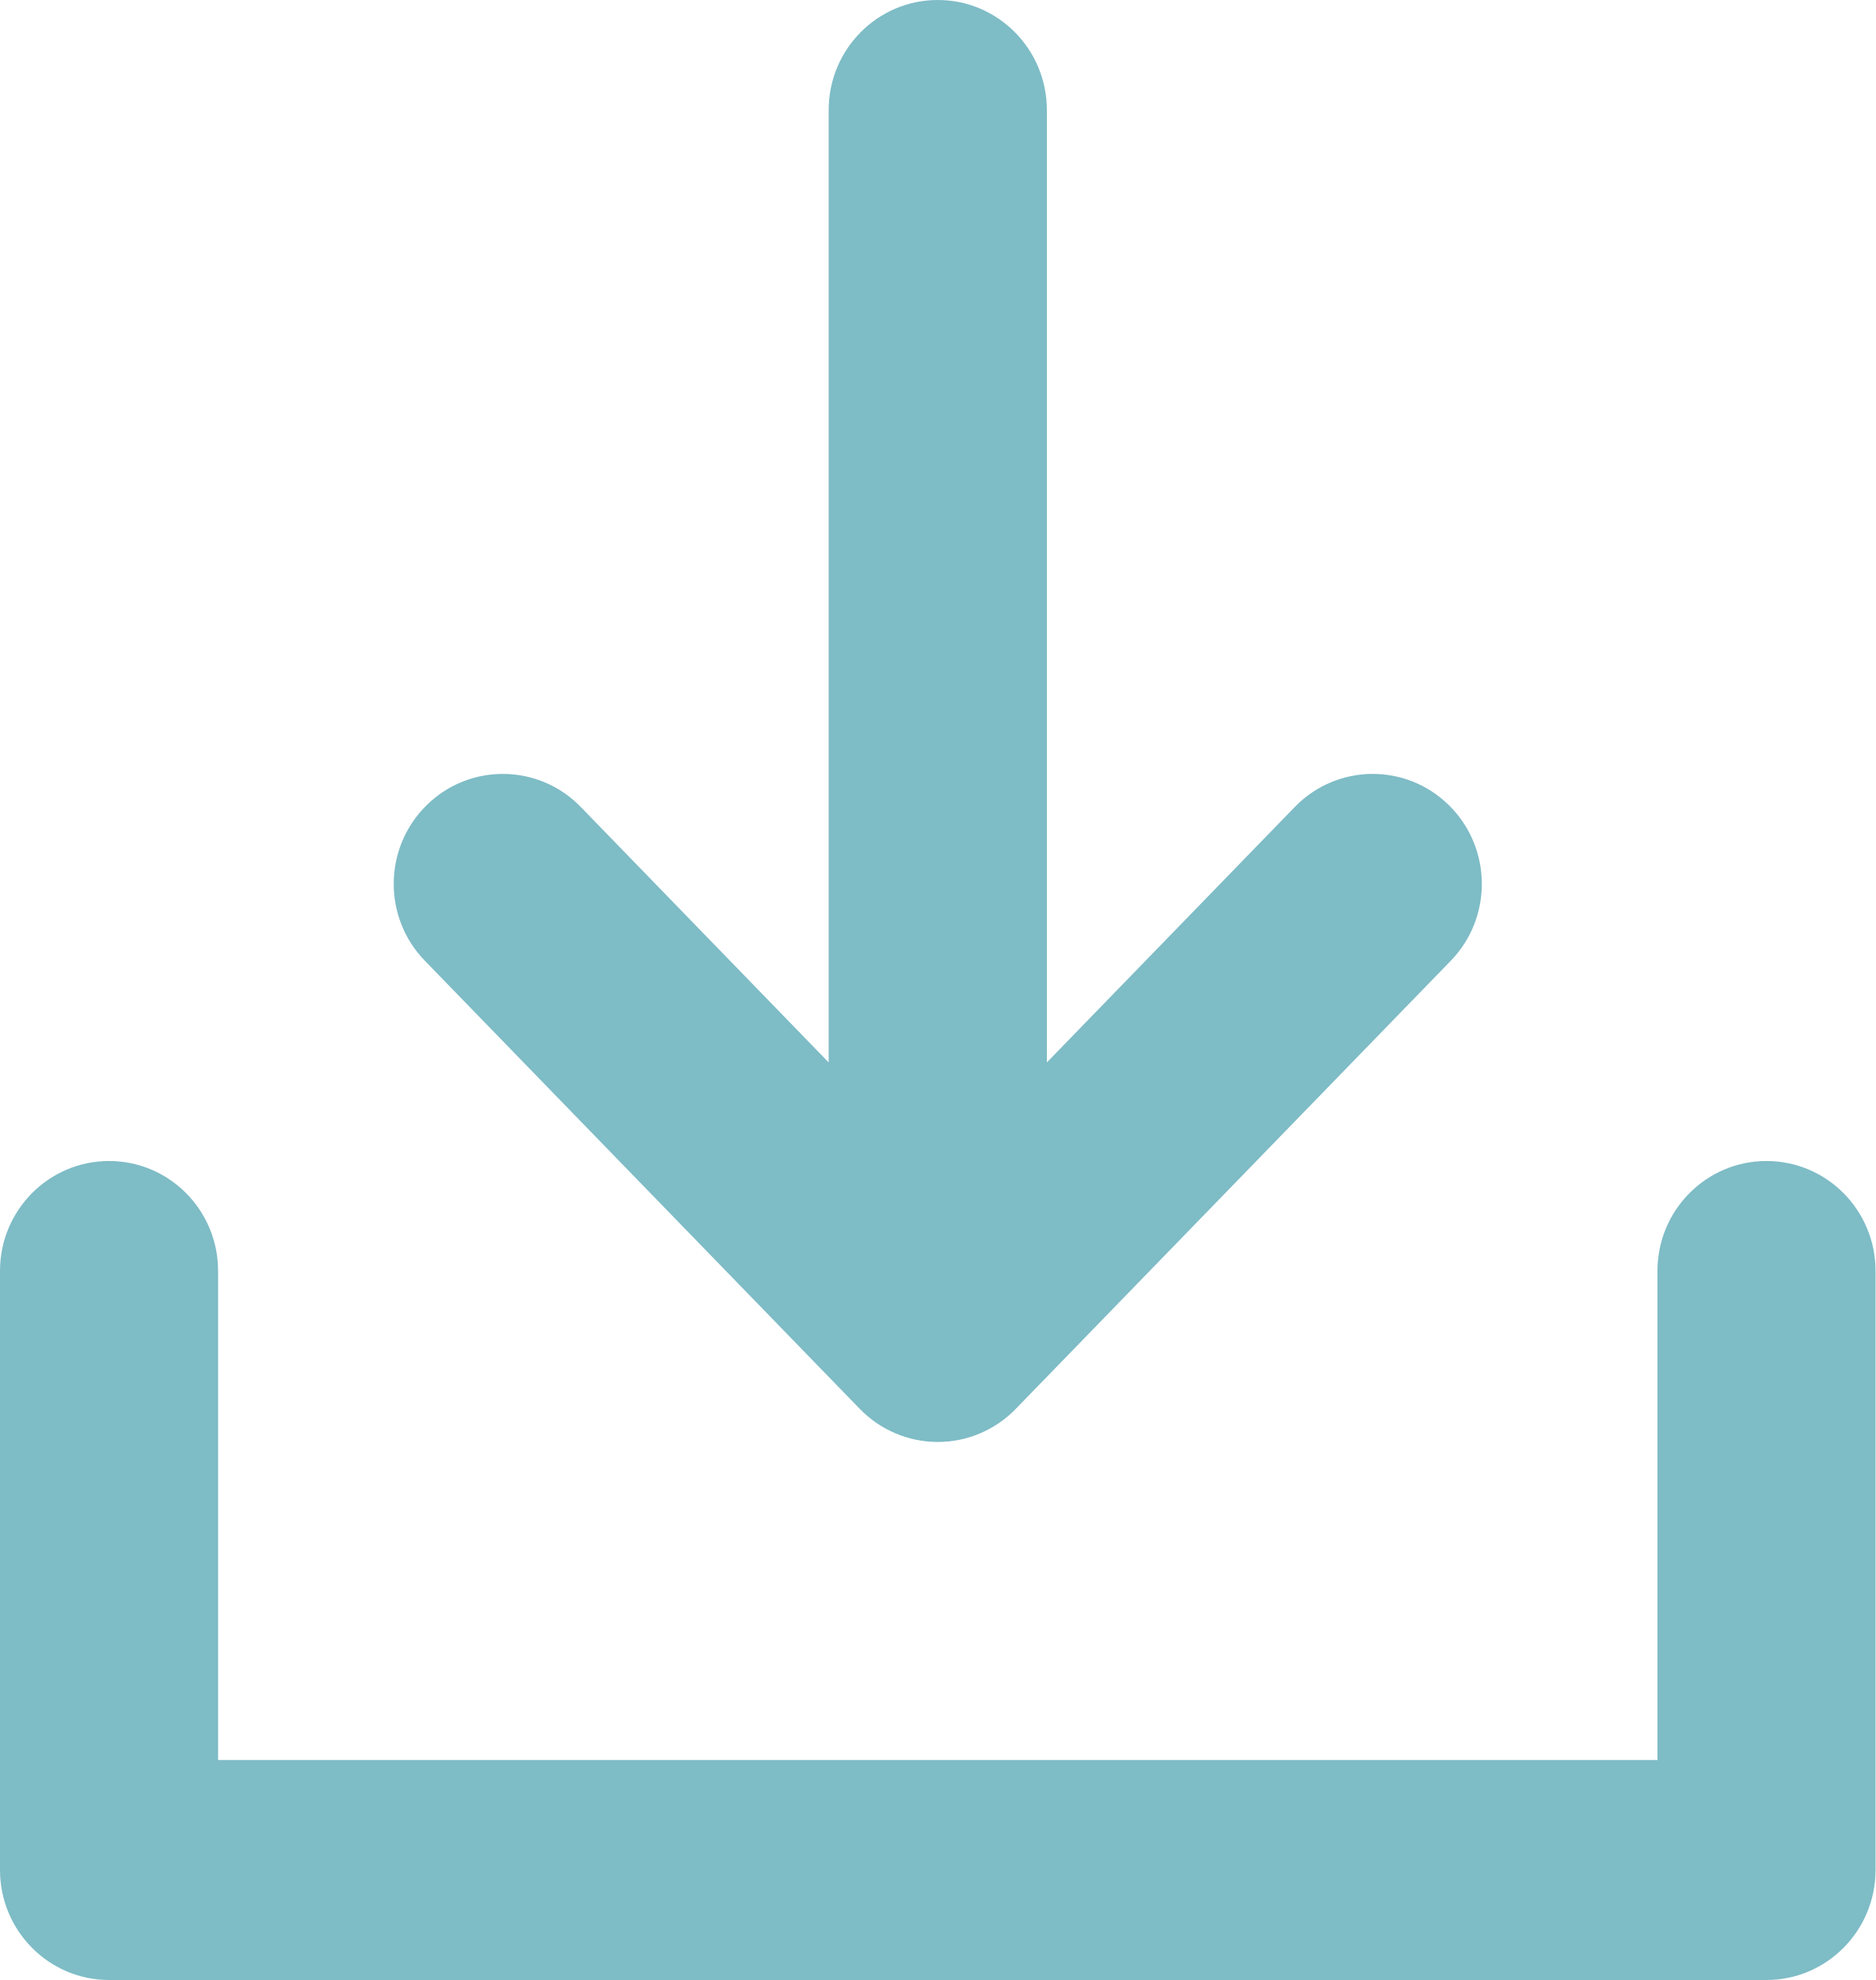
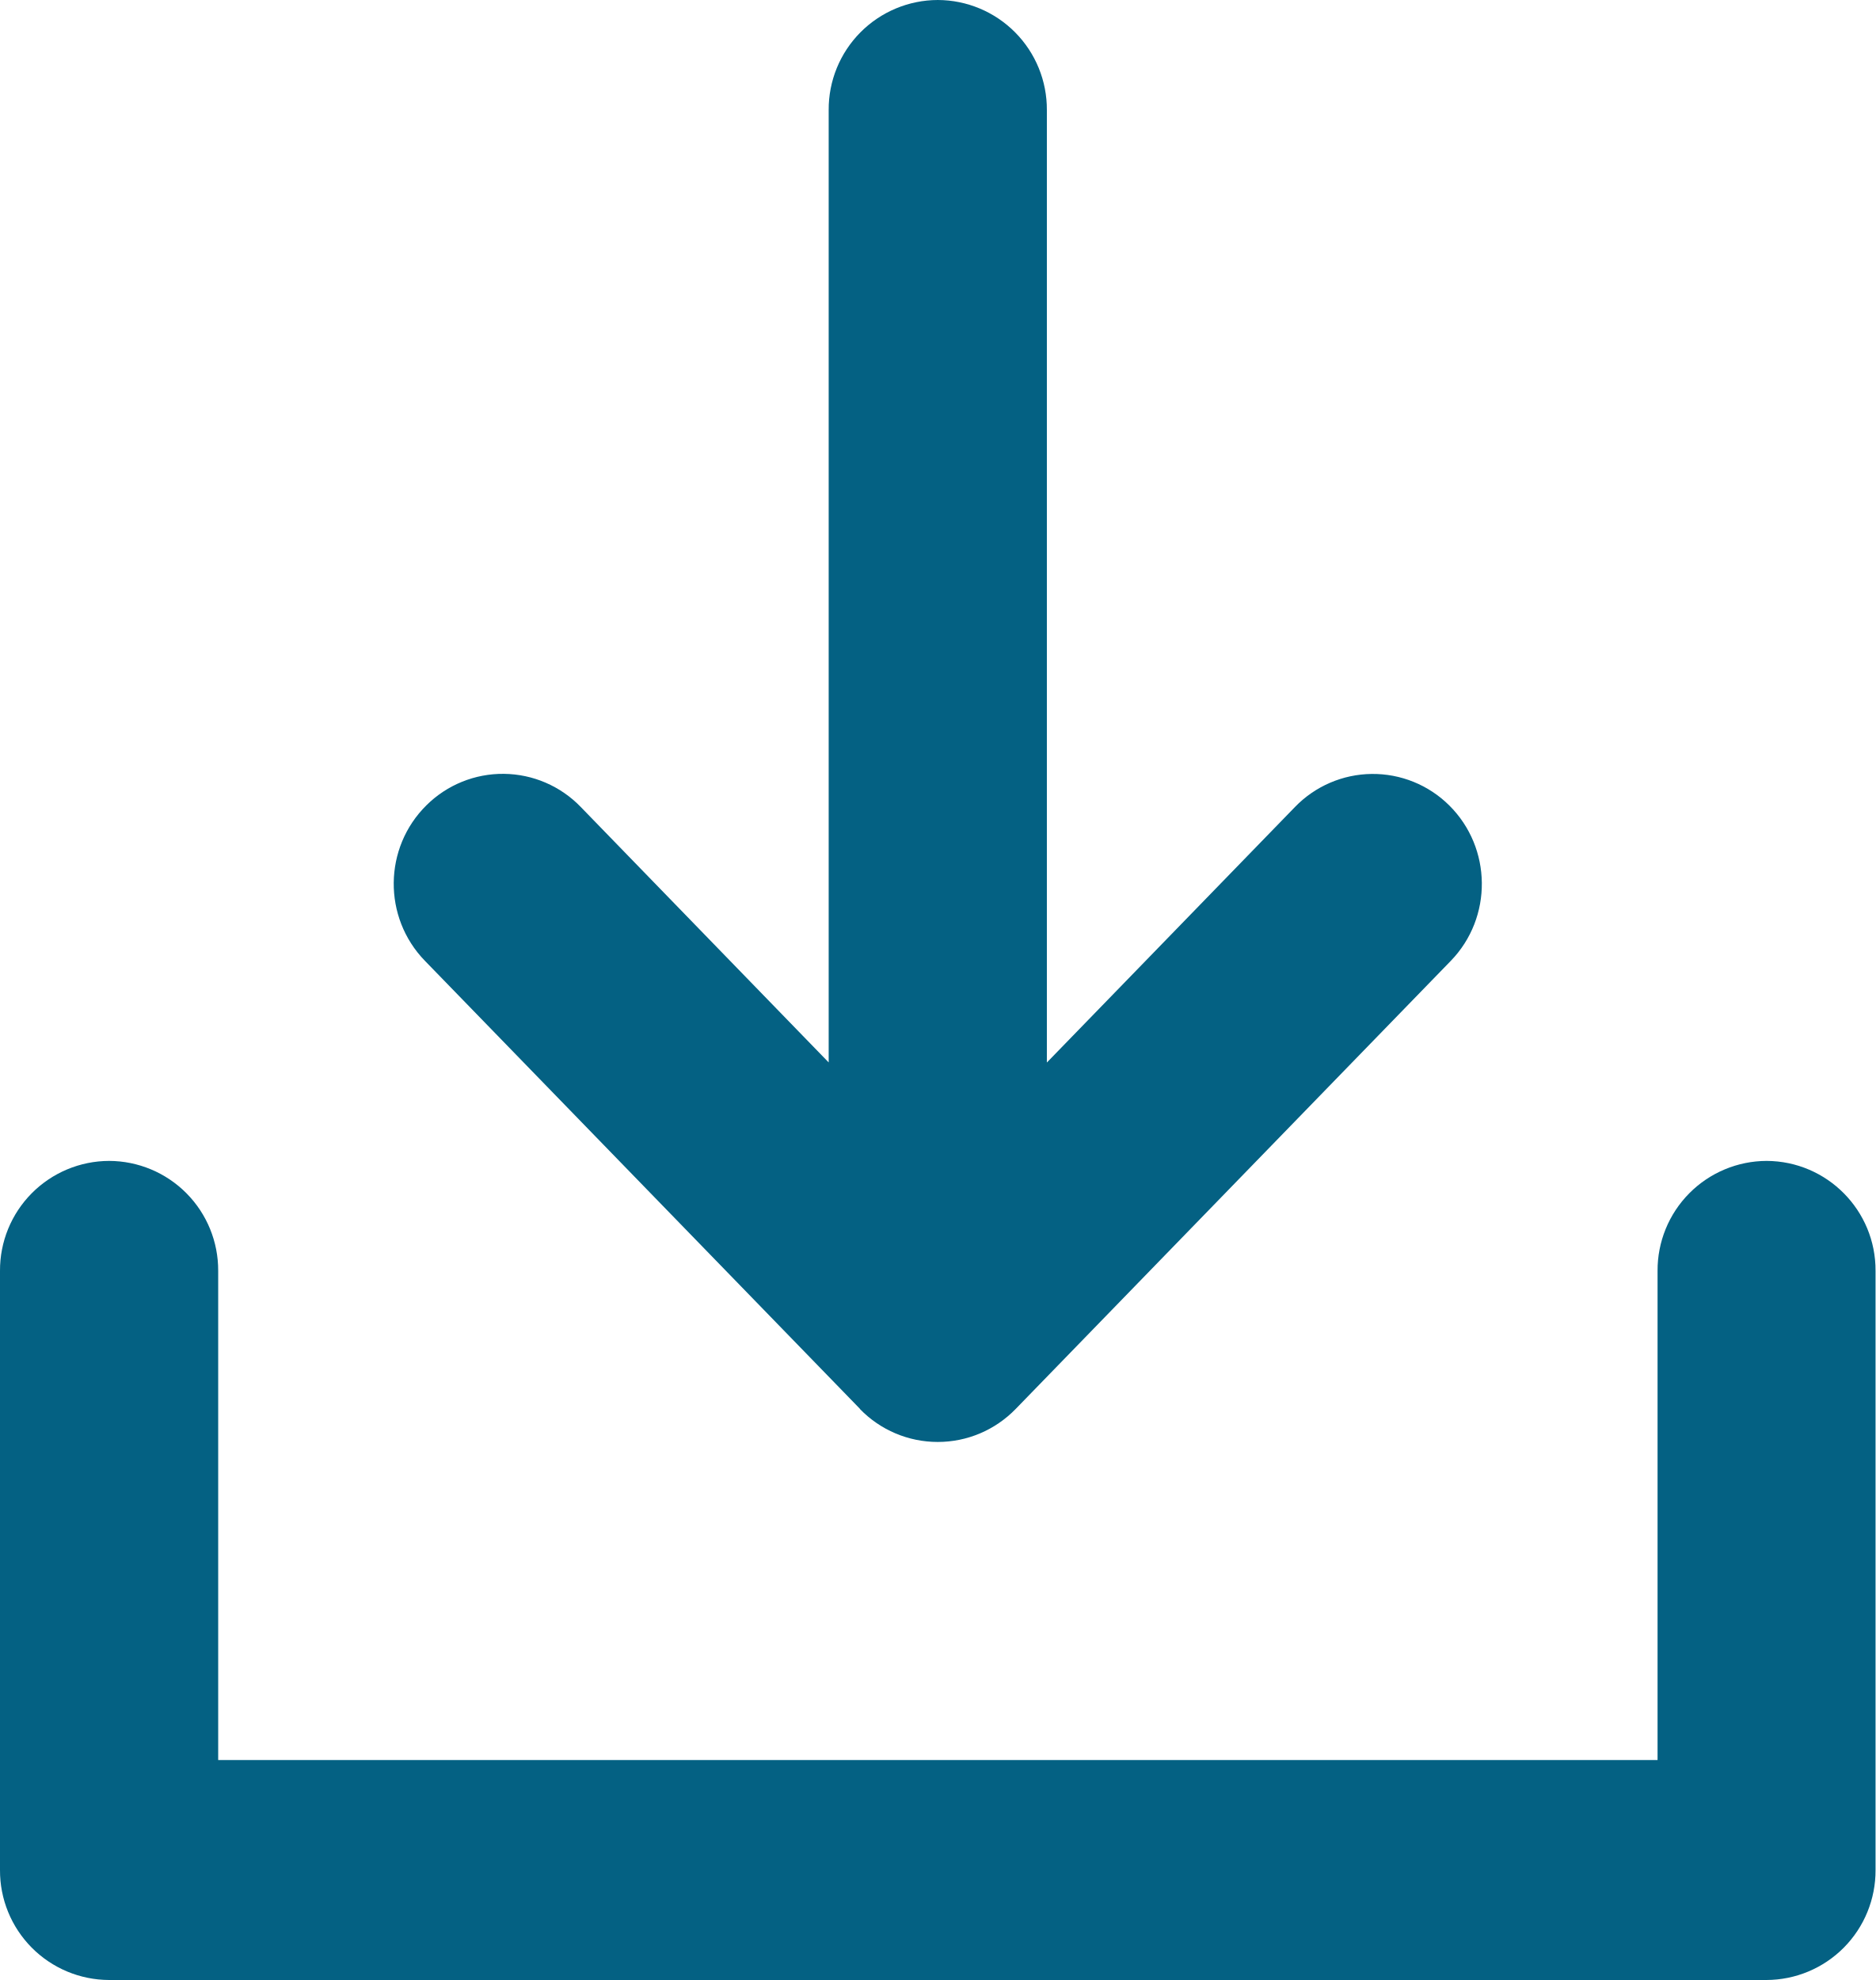
- <svg xmlns="http://www.w3.org/2000/svg" width="18px" height="19px" viewBox="0 0 18 19" version="1.1">
-   <g id="Components" stroke="none" stroke-width="1" fill="none" fill-rule="evenodd">
-     <g id="dripIcons-/-download-Copy" fill="#7EBCC6">
-       <path d="M8.252,13.52 C8.449,13.723 8.719,13.837 9,13.837 C9.282,13.837 9.551,13.723 9.748,13.52 L13.923,9.22 C14.327,8.804 14.32,8.136 13.907,7.728 C13.494,7.32 12.832,7.327 12.427,7.743 L10.047,10.195 L10.047,1.056 C10.047,0.473 9.578,0 9,0 C8.422,0 7.953,0.473 7.953,1.056 L7.953,10.195 L5.573,7.743 C5.169,7.327 4.506,7.32 4.093,7.728 C3.68,8.136 3.673,8.804 4.078,9.22 L8.252,13.52 Z M18,12.196 L18,17.944 C18,18.527 17.531,19 16.953,19 L1.047,19 C0.469,19 0,18.527 0,17.944 L0,12.196 C0,11.613 0.469,11.141 1.047,11.141 C1.624,11.141 2.093,11.613 2.093,12.196 L2.093,16.889 L15.907,16.889 L15.907,12.196 C15.907,11.613 16.376,11.141 16.953,11.141 C17.531,11.141 18,11.613 18,12.196 L18,12.196 Z" id="download" />
-     </g>
-   </g>
+ <svg xmlns="http://www.w3.org/2000/svg" width="18" height="19">
+   <path d="M8.252 13.52a1.04 1.04 0 0 0 .748.317c.282 0 .551-.114.748-.317l4.175-4.299c.404-.416.397-1.085-.015-1.493a1.04 1.04 0 0 0-1.48.016l-2.381 2.452v-9.14A1.05 1.05 0 0 0 9 0a1.05 1.05 0 0 0-1.047 1.056v9.139l-2.38-2.452a1.04 1.04 0 0 0-1.48-.016c-.413.408-.42 1.076-.015 1.493l4.175 4.299zM18 12.196v5.748A1.05 1.05 0 0 1 16.953 19H1.047A1.05 1.05 0 0 1 0 17.944v-5.748a1.05 1.05 0 0 1 1.047-1.056 1.05 1.05 0 0 1 1.047 1.056v4.693h13.814v-4.693a1.05 1.05 0 0 1 1.047-1.056A1.05 1.05 0 0 1 18 12.196h0z" fill="#046183" fill-rule="evenodd" />
</svg>
